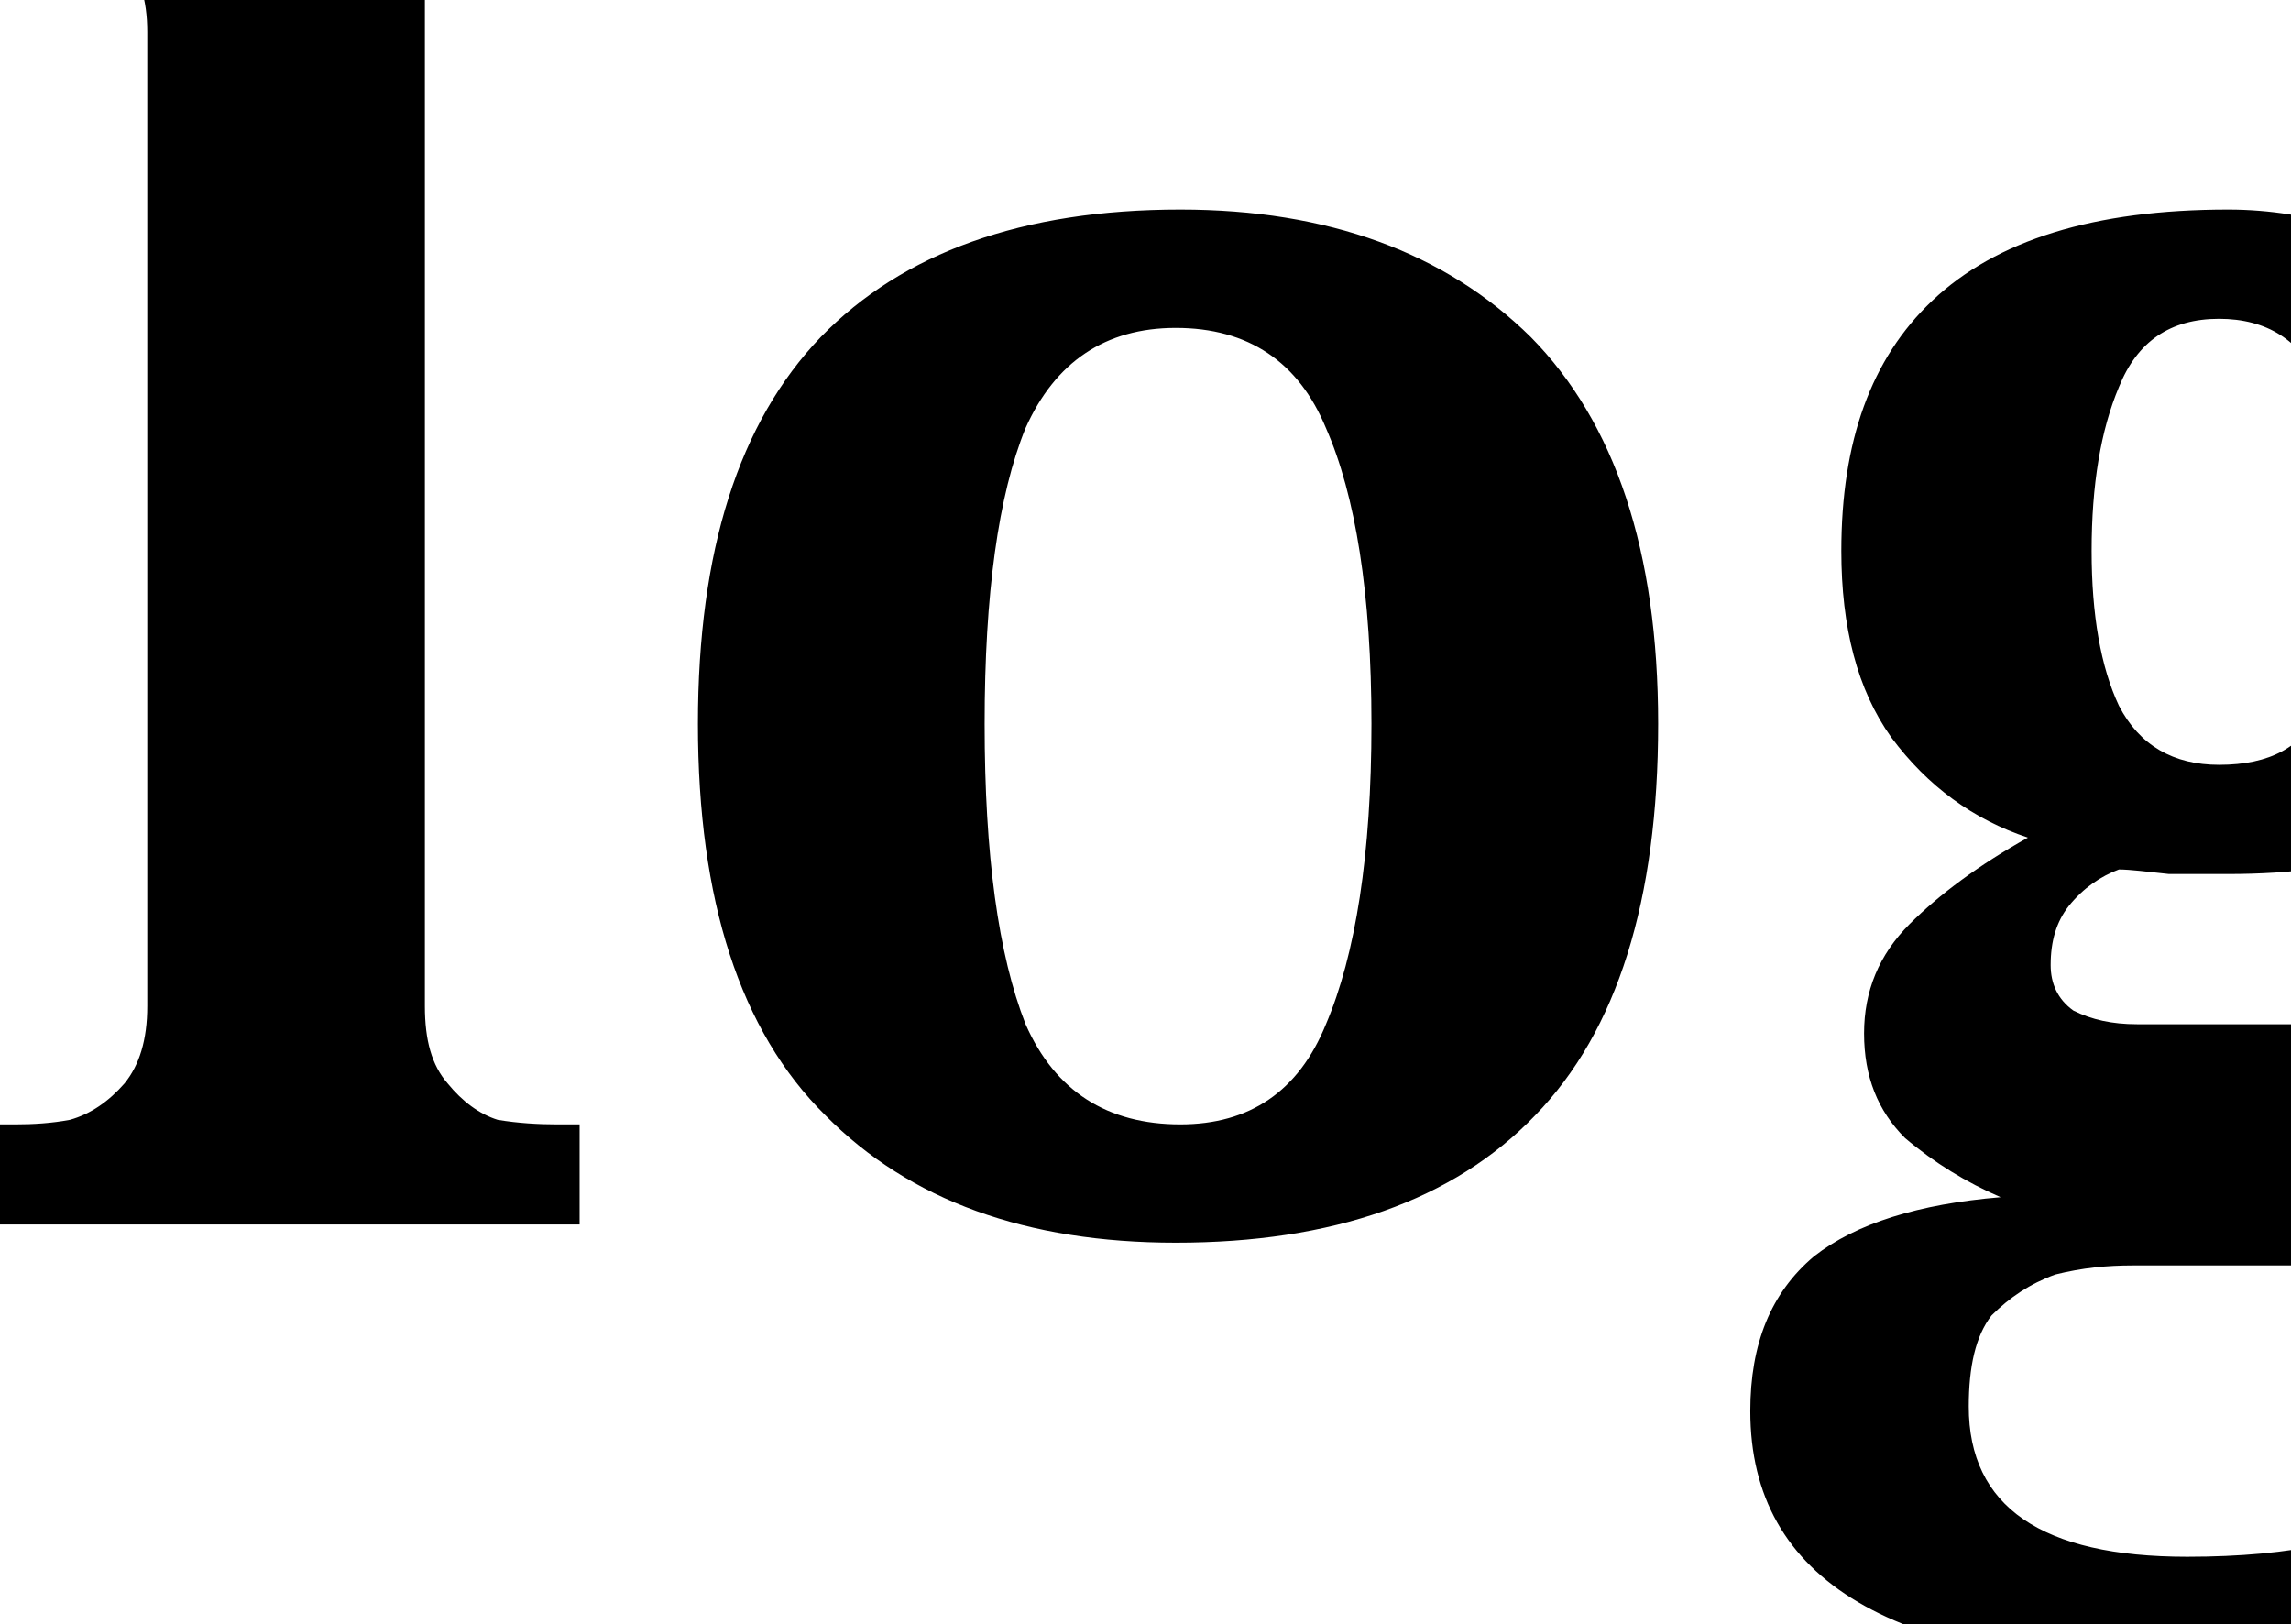
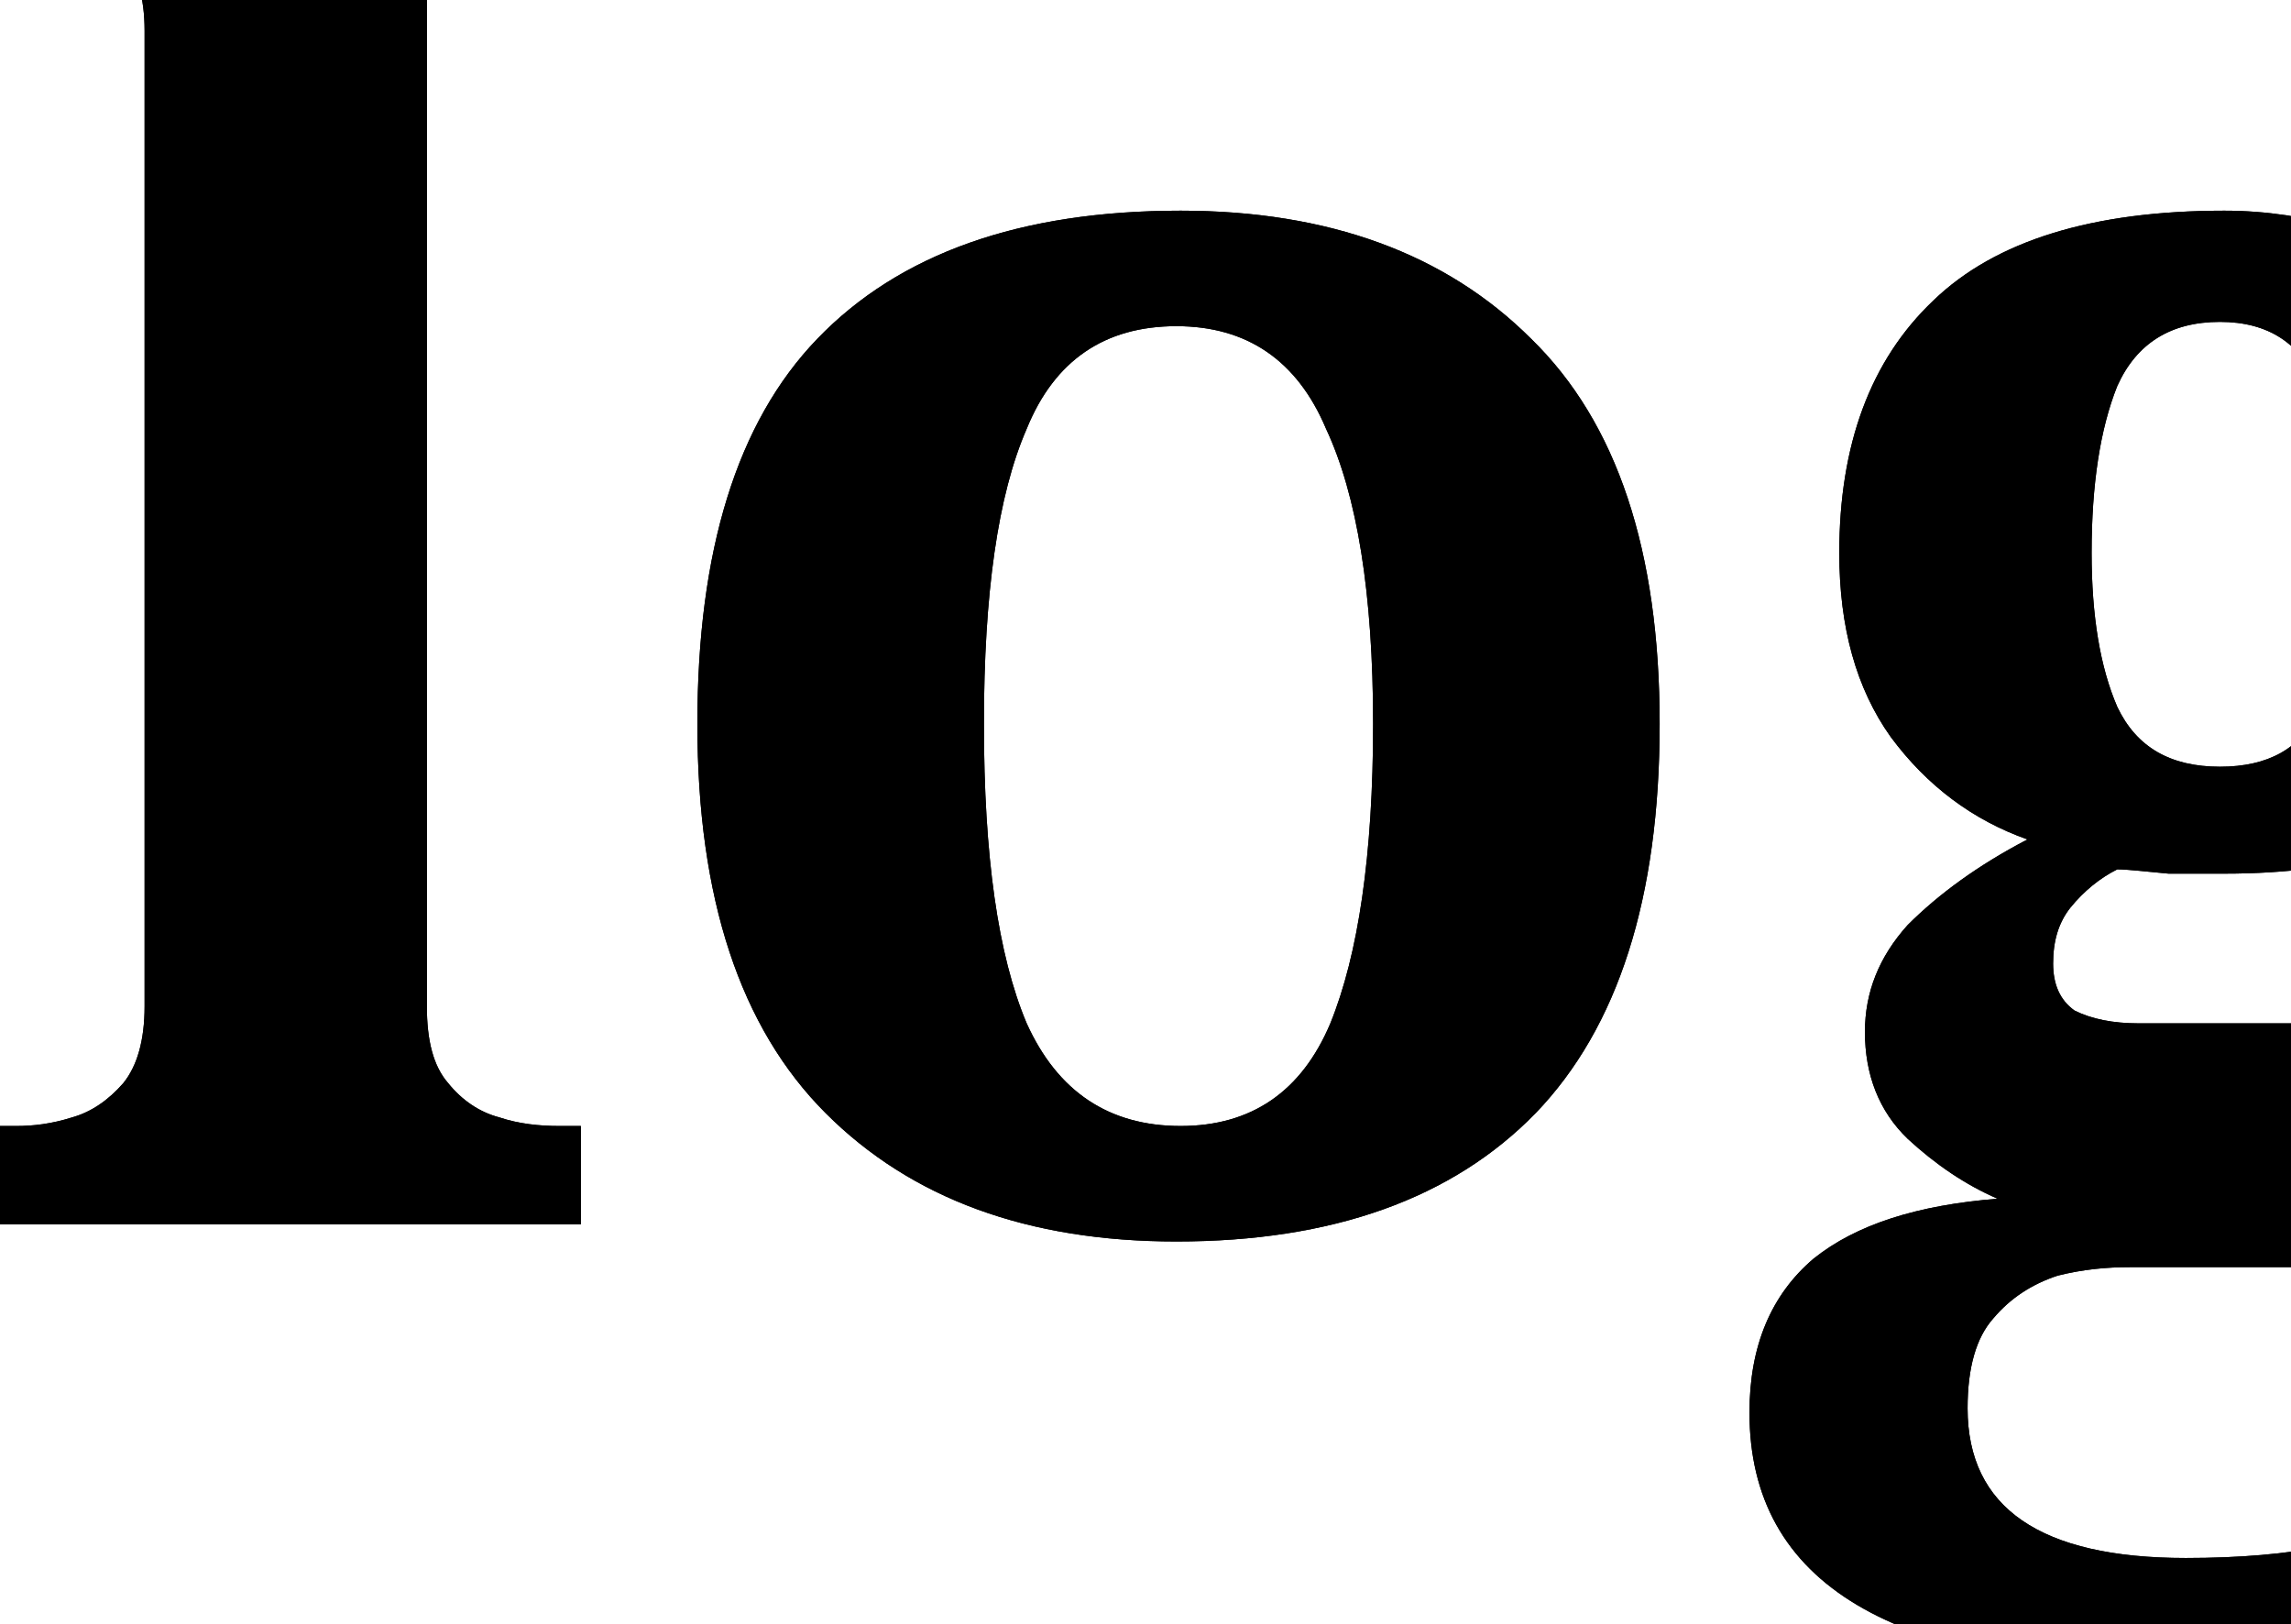
- <svg xmlns="http://www.w3.org/2000/svg" width="7.866mm" height="5.575mm" viewBox="0 0 7.866 5.575" version="1.1" id="svg1">
+ <svg xmlns="http://www.w3.org/2000/svg" width="8.37mm" height="5.932mm" viewBox="0 0 8.37 5.932" version="1.1" id="svg1">
  <defs id="defs1" />
-   <g id="layer1" transform="translate(-45.24045,-100.6829)">
-     <text xml:space="preserve" style="font-style:normal;font-variant:normal;font-weight:bold;font-stretch:normal;font-size:6.35px;font-family:Serif;-inkscape-font-specification:'Serif, Bold';font-variant-ligatures:normal;font-variant-caps:normal;font-variant-numeric:normal;font-variant-east-asian:normal;fill:#000000;stroke-width:0.265" x="45.107" y="104.887" id="text12">
-       <tspan id="tspan12" style="font-style:normal;font-variant:normal;font-weight:bold;font-stretch:normal;font-size:6.35px;font-family:Serif;-inkscape-font-specification:'Serif, Bold';font-variant-ligatures:normal;font-variant-caps:normal;font-variant-numeric:normal;font-variant-east-asian:normal;stroke-width:0.265" x="45.107" y="104.887">log</tspan>
+   <g id="layer1" transform="translate(-40.98735,-101.7694)">
+     <text xml:space="preserve" style="font-style:normal;font-variant:normal;font-weight:bold;font-stretch:normal;font-size:6.757px;font-family:Serif;-inkscape-font-specification:'Serif, Bold';font-variant-ligatures:normal;font-variant-caps:normal;font-variant-numeric:normal;font-variant-east-asian:normal;fill:#000000;stroke-width:0.282" x="40.845" y="106.243" id="text12">
+       <tspan id="tspan12" style="font-style:normal;font-variant:normal;font-weight:bold;font-stretch:normal;font-size:6.757px;font-family:Serif;-inkscape-font-specification:'Serif, Bold';font-variant-ligatures:normal;font-variant-caps:normal;font-variant-numeric:normal;font-variant-east-asian:normal;stroke-width:0.282" x="40.845" y="106.243">log</tspan>
+     </text>
+     <text xml:space="preserve" style="font-style:normal;font-variant:normal;font-weight:bold;font-stretch:normal;font-size:6.757px;font-family:Serif;-inkscape-font-specification:'Serif, Bold';font-variant-ligatures:normal;font-variant-caps:normal;font-variant-numeric:normal;font-variant-east-asian:normal;fill:#000000;stroke-width:0.282" x="40.845" y="106.243" id="text23">
+       <tspan id="tspan23" style="font-style:normal;font-variant:normal;font-weight:bold;font-stretch:normal;font-size:6.757px;font-family:Serif;-inkscape-font-specification:'Serif, Bold';font-variant-ligatures:normal;font-variant-caps:normal;font-variant-numeric:normal;font-variant-east-asian:normal;stroke-width:0.282" x="40.845" y="106.243">log</tspan>
    </text>
  </g>
</svg>
